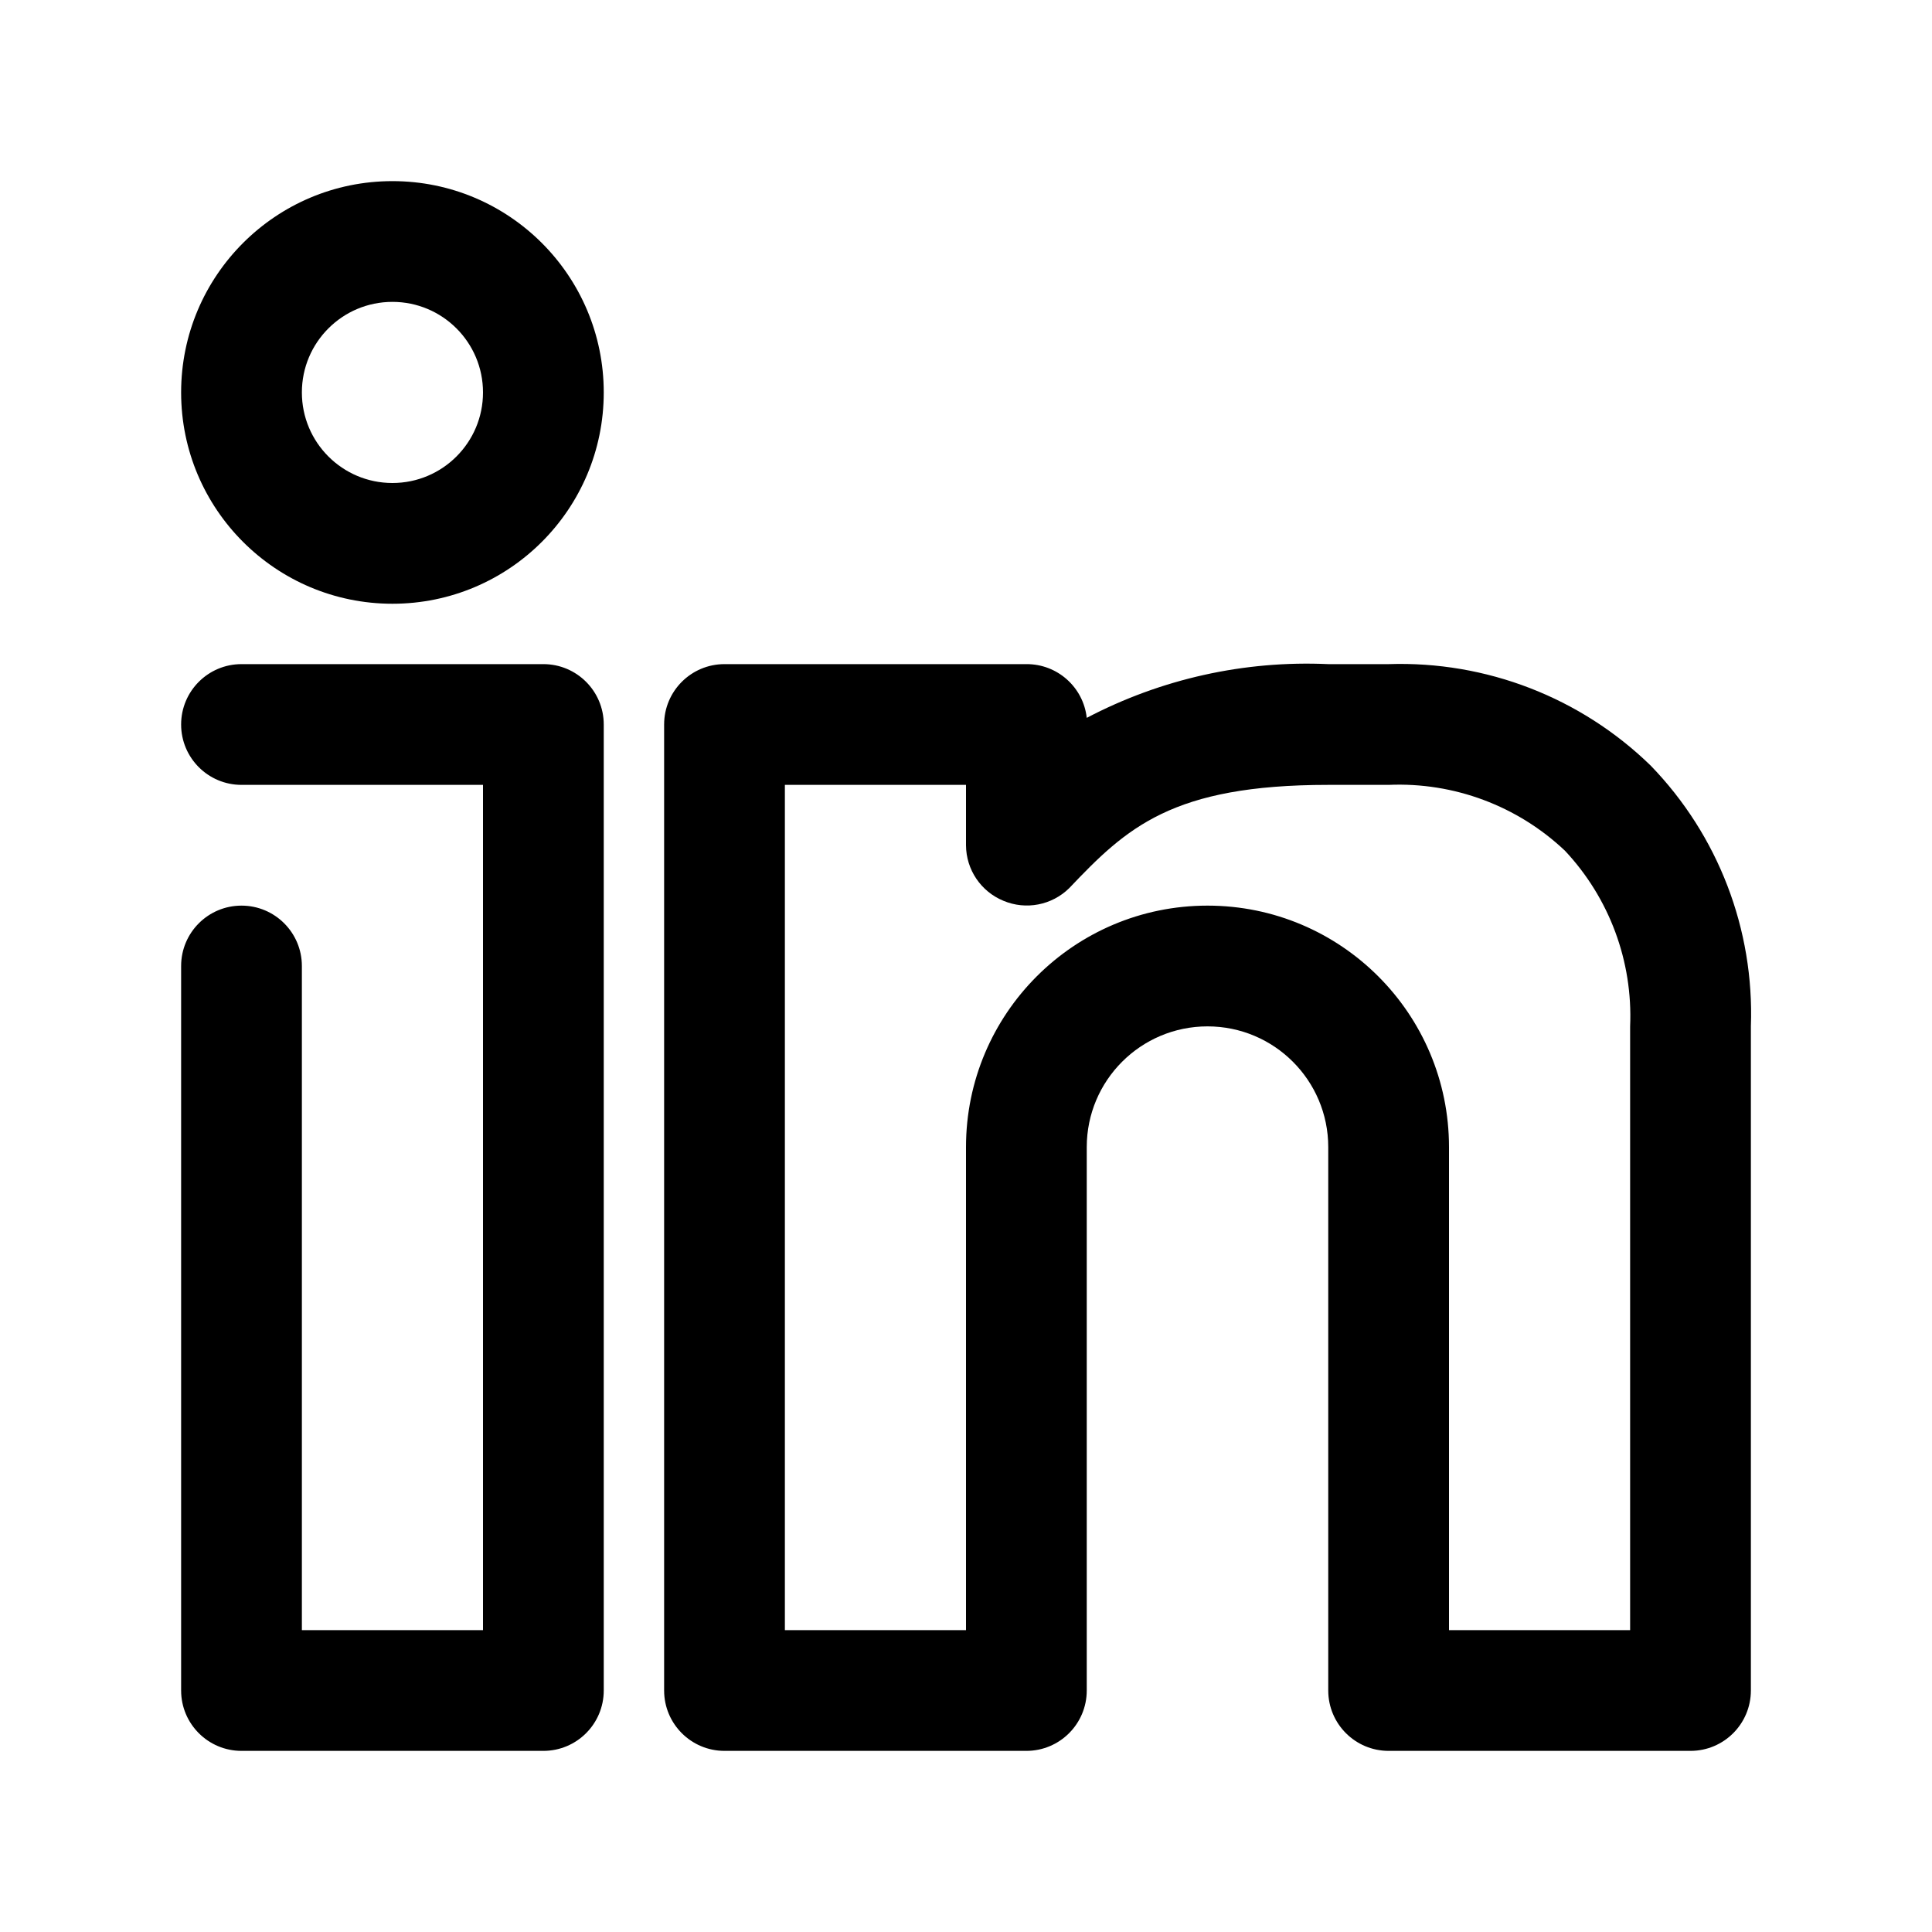
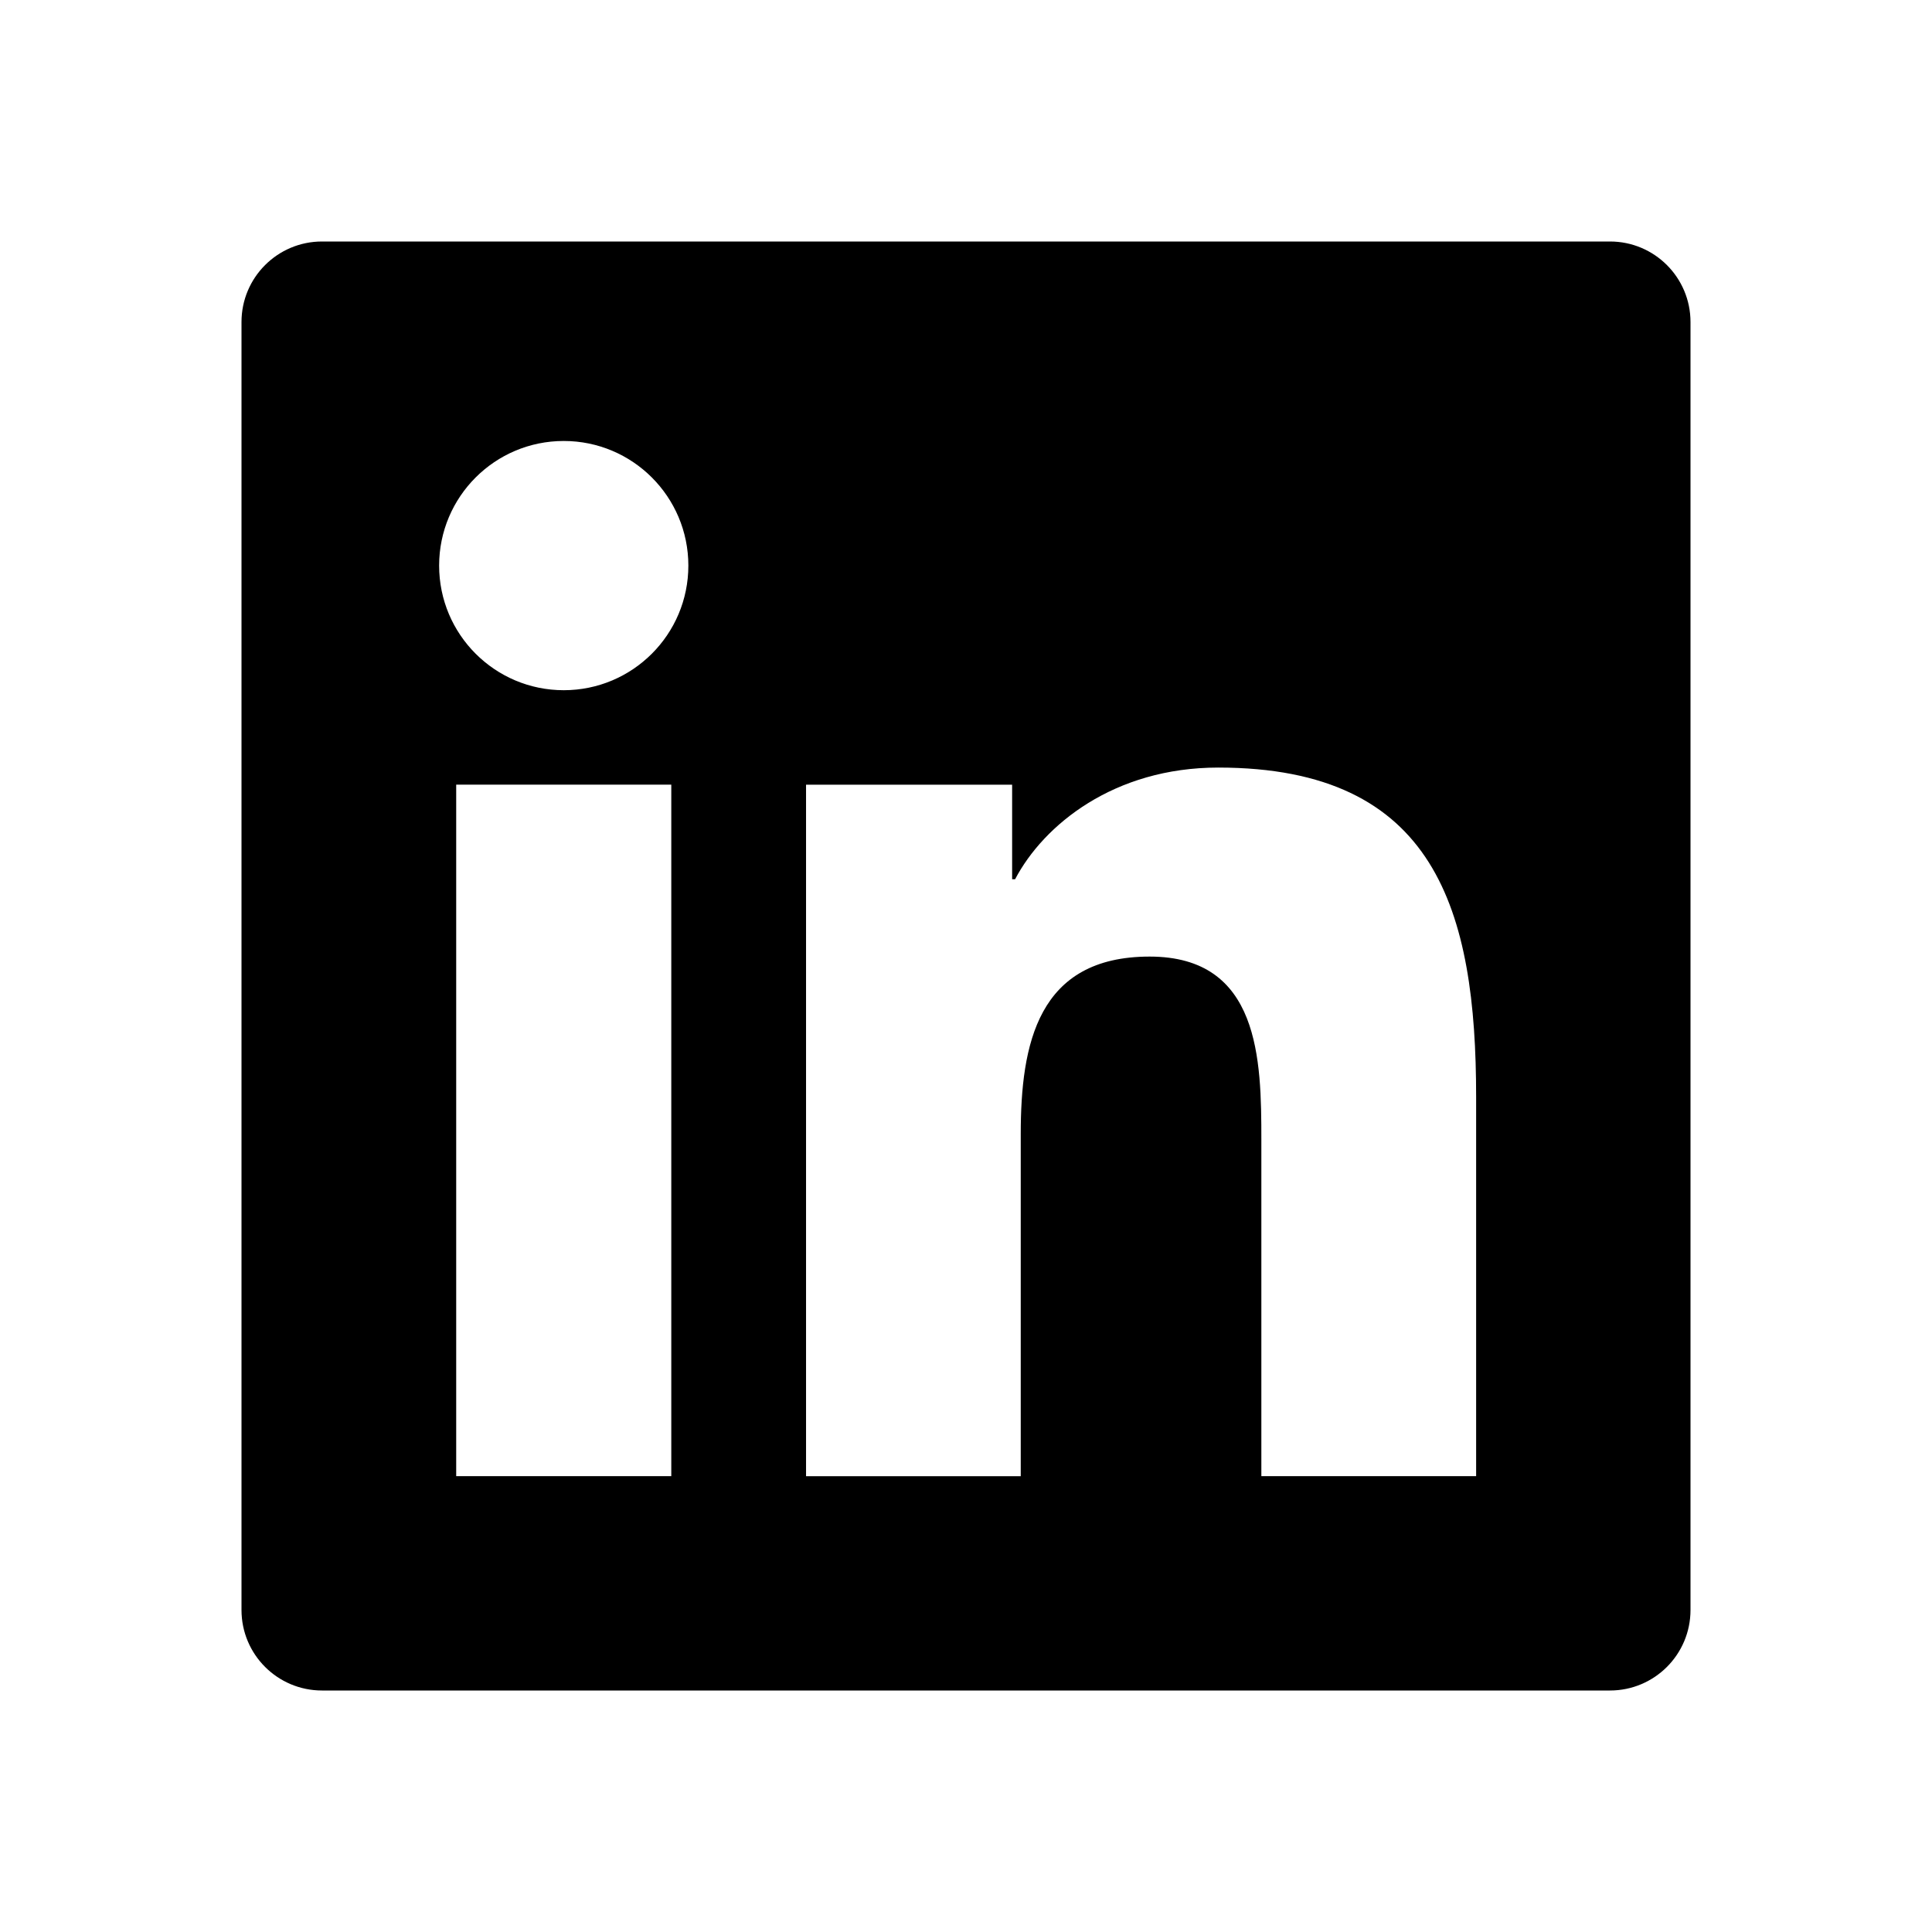
- <svg xmlns="http://www.w3.org/2000/svg" viewBox="0 0 32 32">
-   <path d="M6.5 3A3.5 3.5 0 1 0 10 6.5 3.5 3.5 0 0 0 6.5 3zm0 5A1.5 1.5 0 1 1 8 6.5 1.5 1.5 0 0 1 6.5 8zM9 11H4a1 1 0 0 0 0 2h4v14H5V16a1 1 0 0 0-2 0v12a1 1 0 0 0 1 1h5a1 1 0 0 0 1-1V12a1 1 0 0 0-1-1zm18.34 1.68A5.94 5.94 0 0 0 23 11h-1a7.84 7.84 0 0 0-4 .89 1 1 0 0 0-1-.89h-5a1 1 0 0 0-1 1v16a1 1 0 0 0 1 1h5a1 1 0 0 0 1-1v-9a2 2 0 0 1 4 0v9a1 1 0 0 0 1 1h5a1 1 0 0 0 1-1V17a5.9 5.9 0 0 0-1.66-4.32zM27 27h-3v-8a4 4 0 0 0-8 0v8h-3V13h3v1a1 1 0 0 0 .62.92 1 1 0 0 0 1.09-.21c.95-1 1.7-1.71 4.29-1.71h1a4 4 0 0 1 2.92 1.09A4 4 0 0 1 27 17z" data-name="in linkedin portfolio social media" />
+ <svg xmlns="http://www.w3.org/2000/svg" width="24" height="24" viewBox="0 0 24 24" style="fill: rgba(0, 0, 0, 1);transform: ;msFilter:;">
+   <path d="M20 3H4a1 1 0 0 0-1 1v16a1 1 0 0 0 1 1h16a1 1 0 0 0 1-1V4a1 1 0 0 0-1-1zM8.339 18.337H5.667v-8.59h2.672v8.59zM7.003 8.574a1.548 1.548 0 1 1 0-3.096 1.548 1.548 0 0 1 0 3.096zm11.335 9.763h-2.669V14.16c0-.996-.018-2.277-1.388-2.277-1.39 0-1.601 1.086-1.601 2.207v4.248h-2.667v-8.59h2.56v1.174h.037c.355-.675 1.227-1.387 2.524-1.387 2.704 0 3.203 1.778 3.203 4.092v4.71z" />
</svg>
